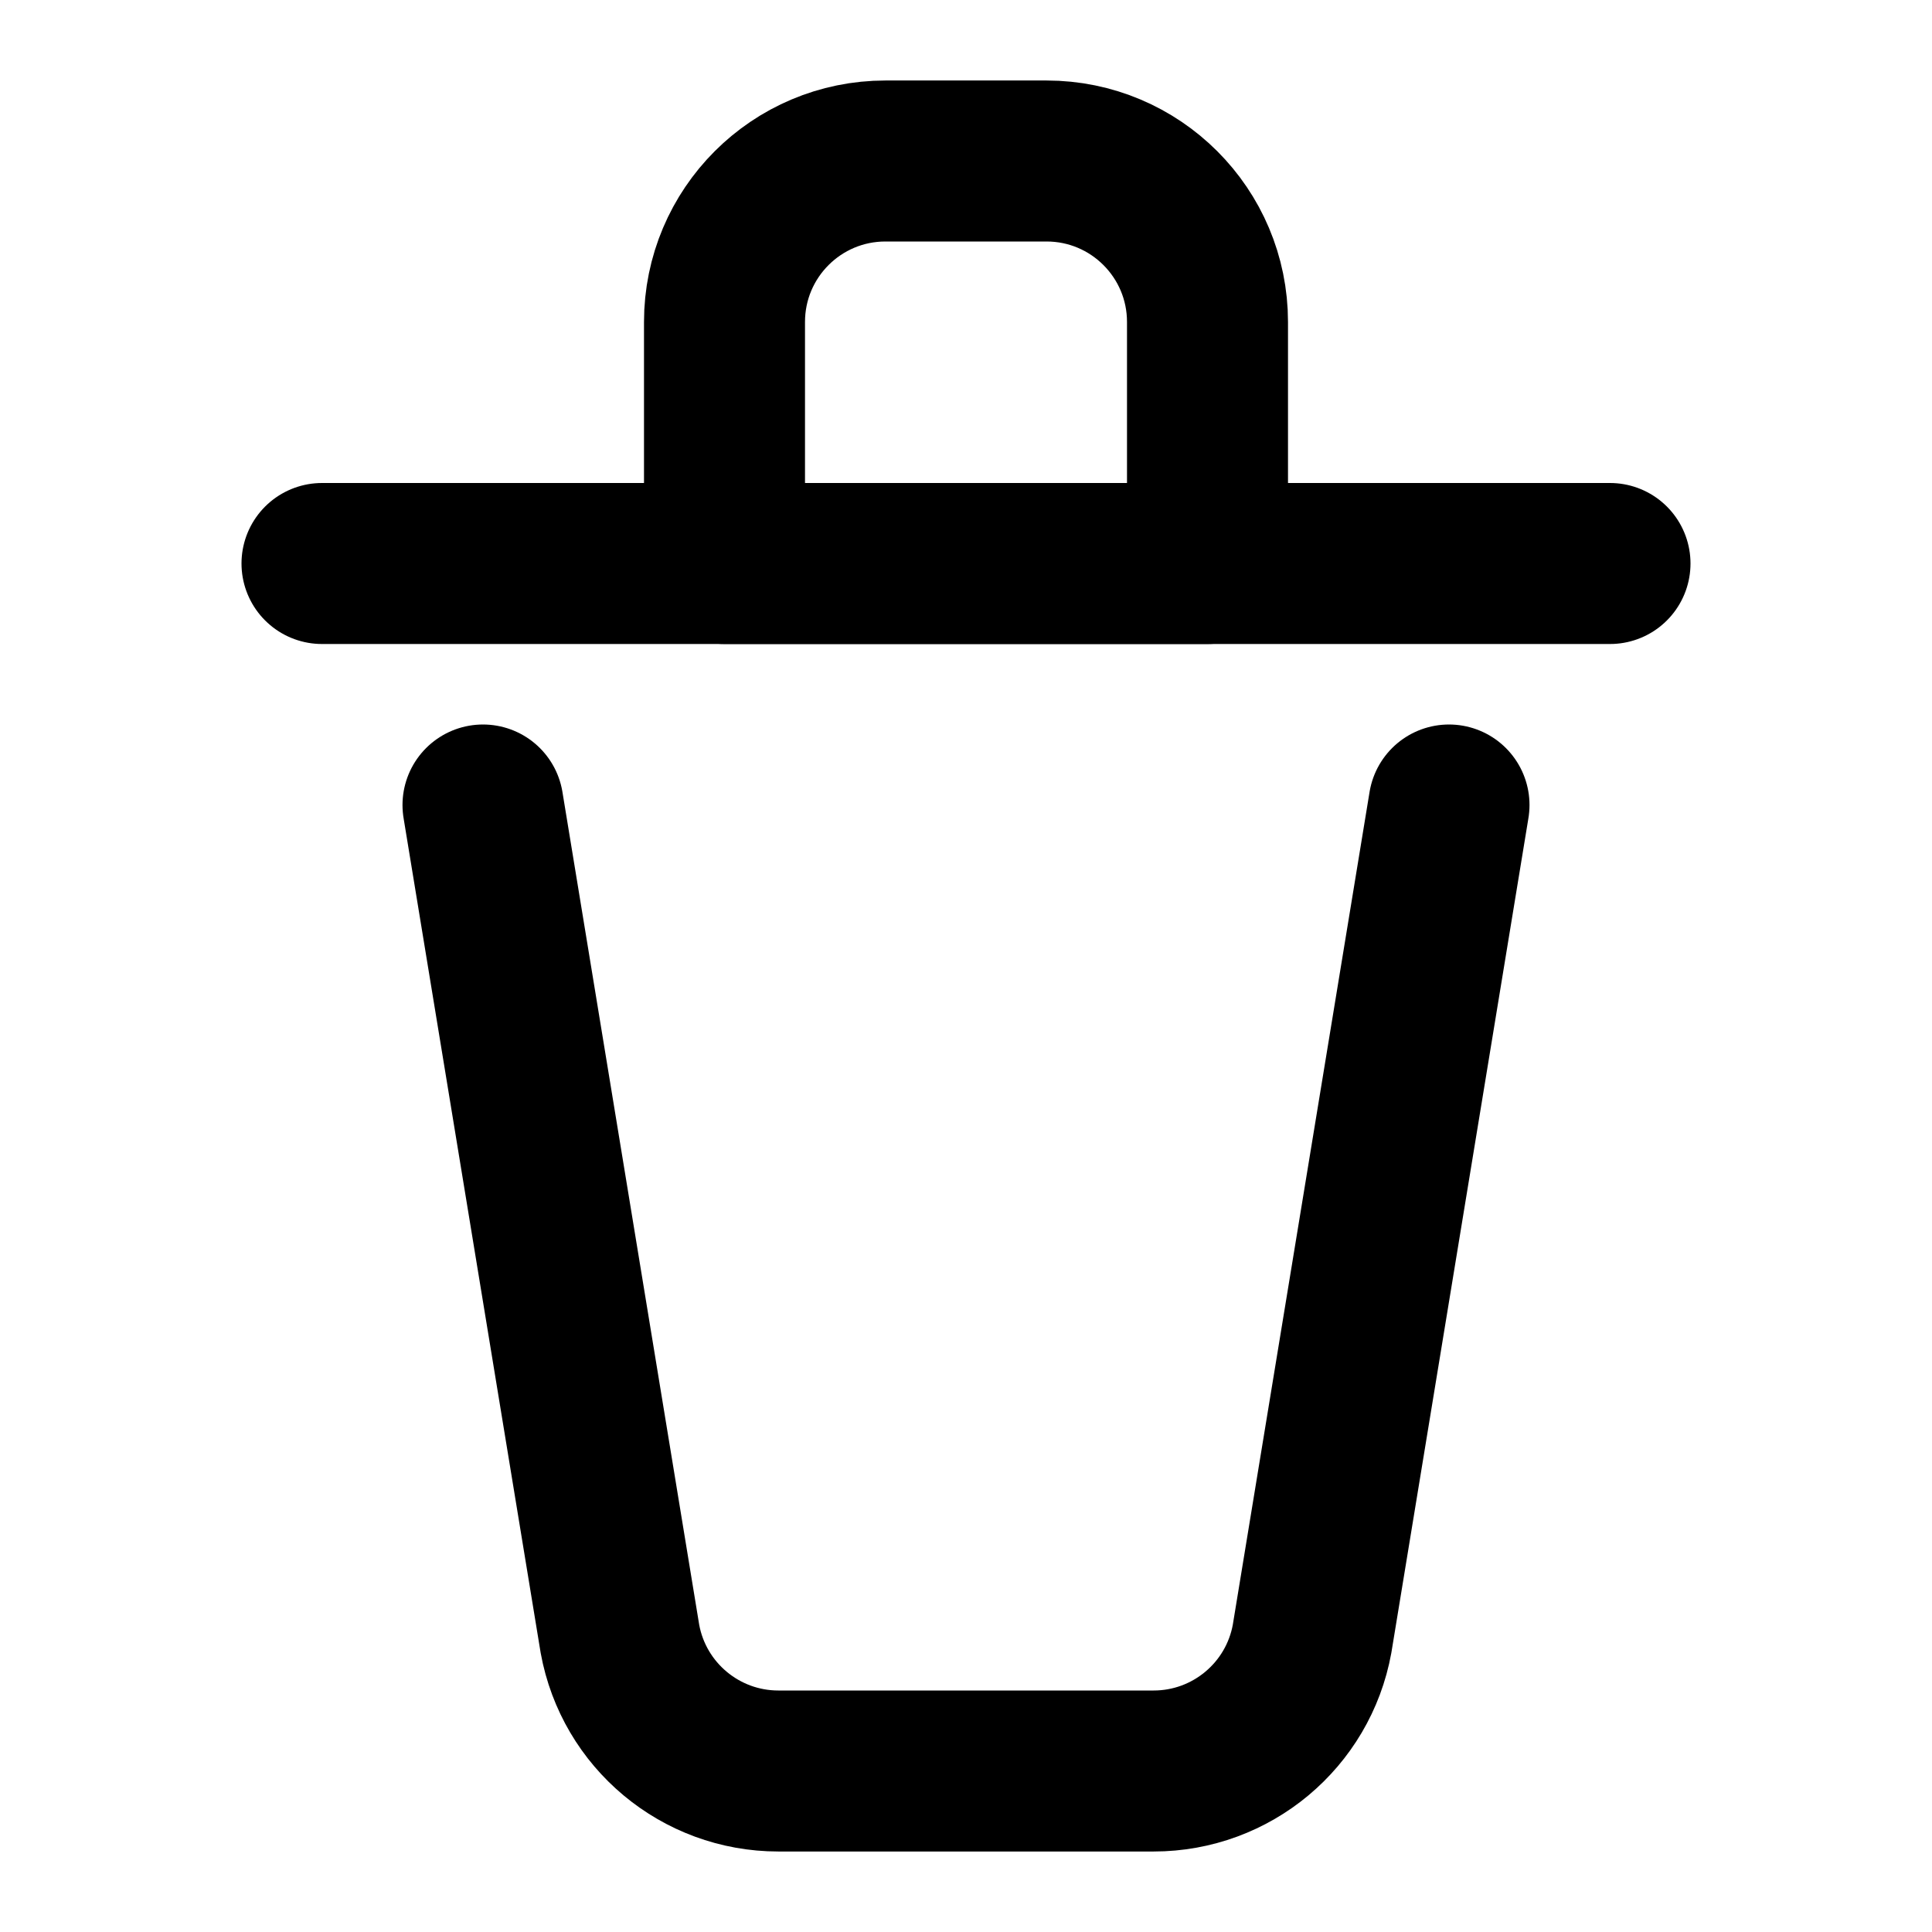
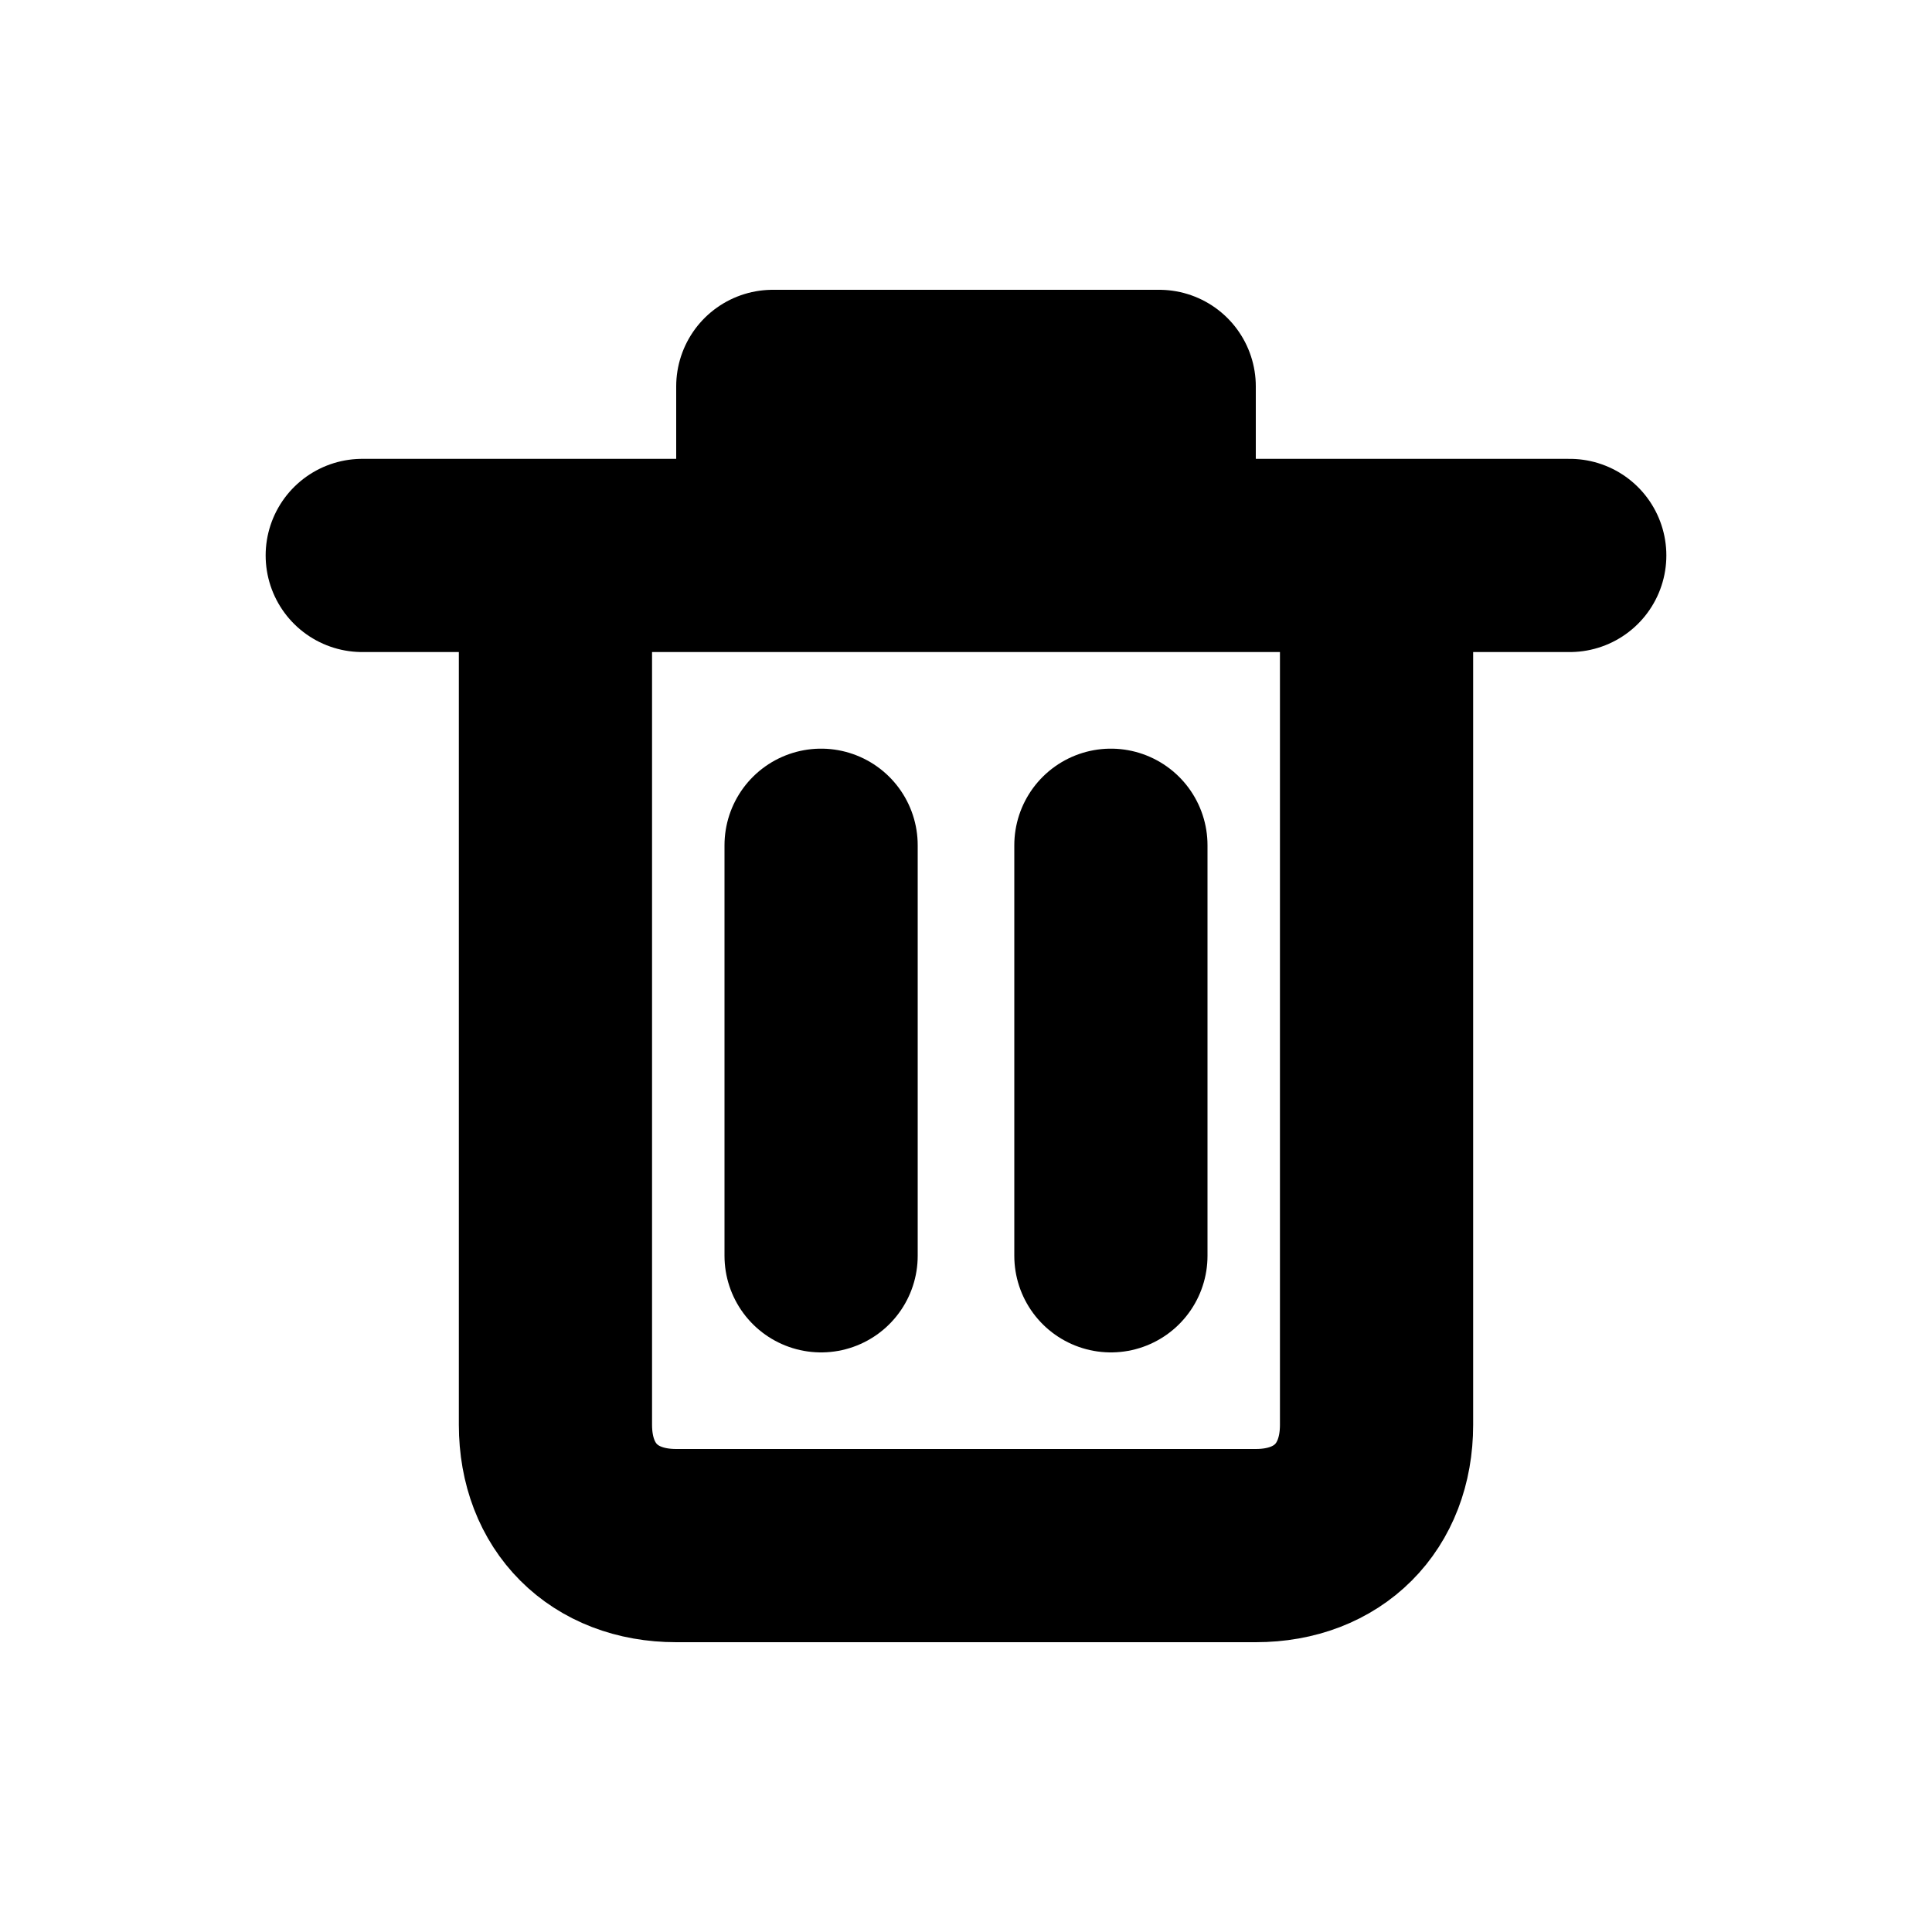
- <svg xmlns="http://www.w3.org/2000/svg" width="800px" height="800px" viewBox="0 0 24 24" fill="none">
-   <path d="M4 7H20" stroke="#000000" stroke-width="2" stroke-linecap="round" stroke-linejoin="round" />
-   <path d="M6 10L7.701 20.358C7.874 21.309 8.703 22 9.669 22H14.331C15.297 22 16.126 21.309 16.299 20.358L18 10" stroke="#000000" stroke-width="2" stroke-linecap="round" stroke-linejoin="round" />
-   <path d="M9 4C9 2.895 9.895 2 11 2H13C14.105 2 15 2.895 15 4V7H9V4Z" stroke="#000000" stroke-width="2" stroke-linecap="round" stroke-linejoin="round" />
+ <svg xmlns="http://www.w3.org/2000/svg" width="16" height="16" viewBox="0 0 16 16" fill="none">
+   <path d="M3 4.6H13M6.4 4.6V3.2h3.2v1.4M4.6 4.6V11.8c0 .6.4 1 1 1h4.8c.6 0 1-.4 1-1V4.6M6.8 7v3.4M9.2 7v3.4" stroke="#000000" stroke-width="1.6" stroke-linecap="round" stroke-linejoin="round" />
</svg>
